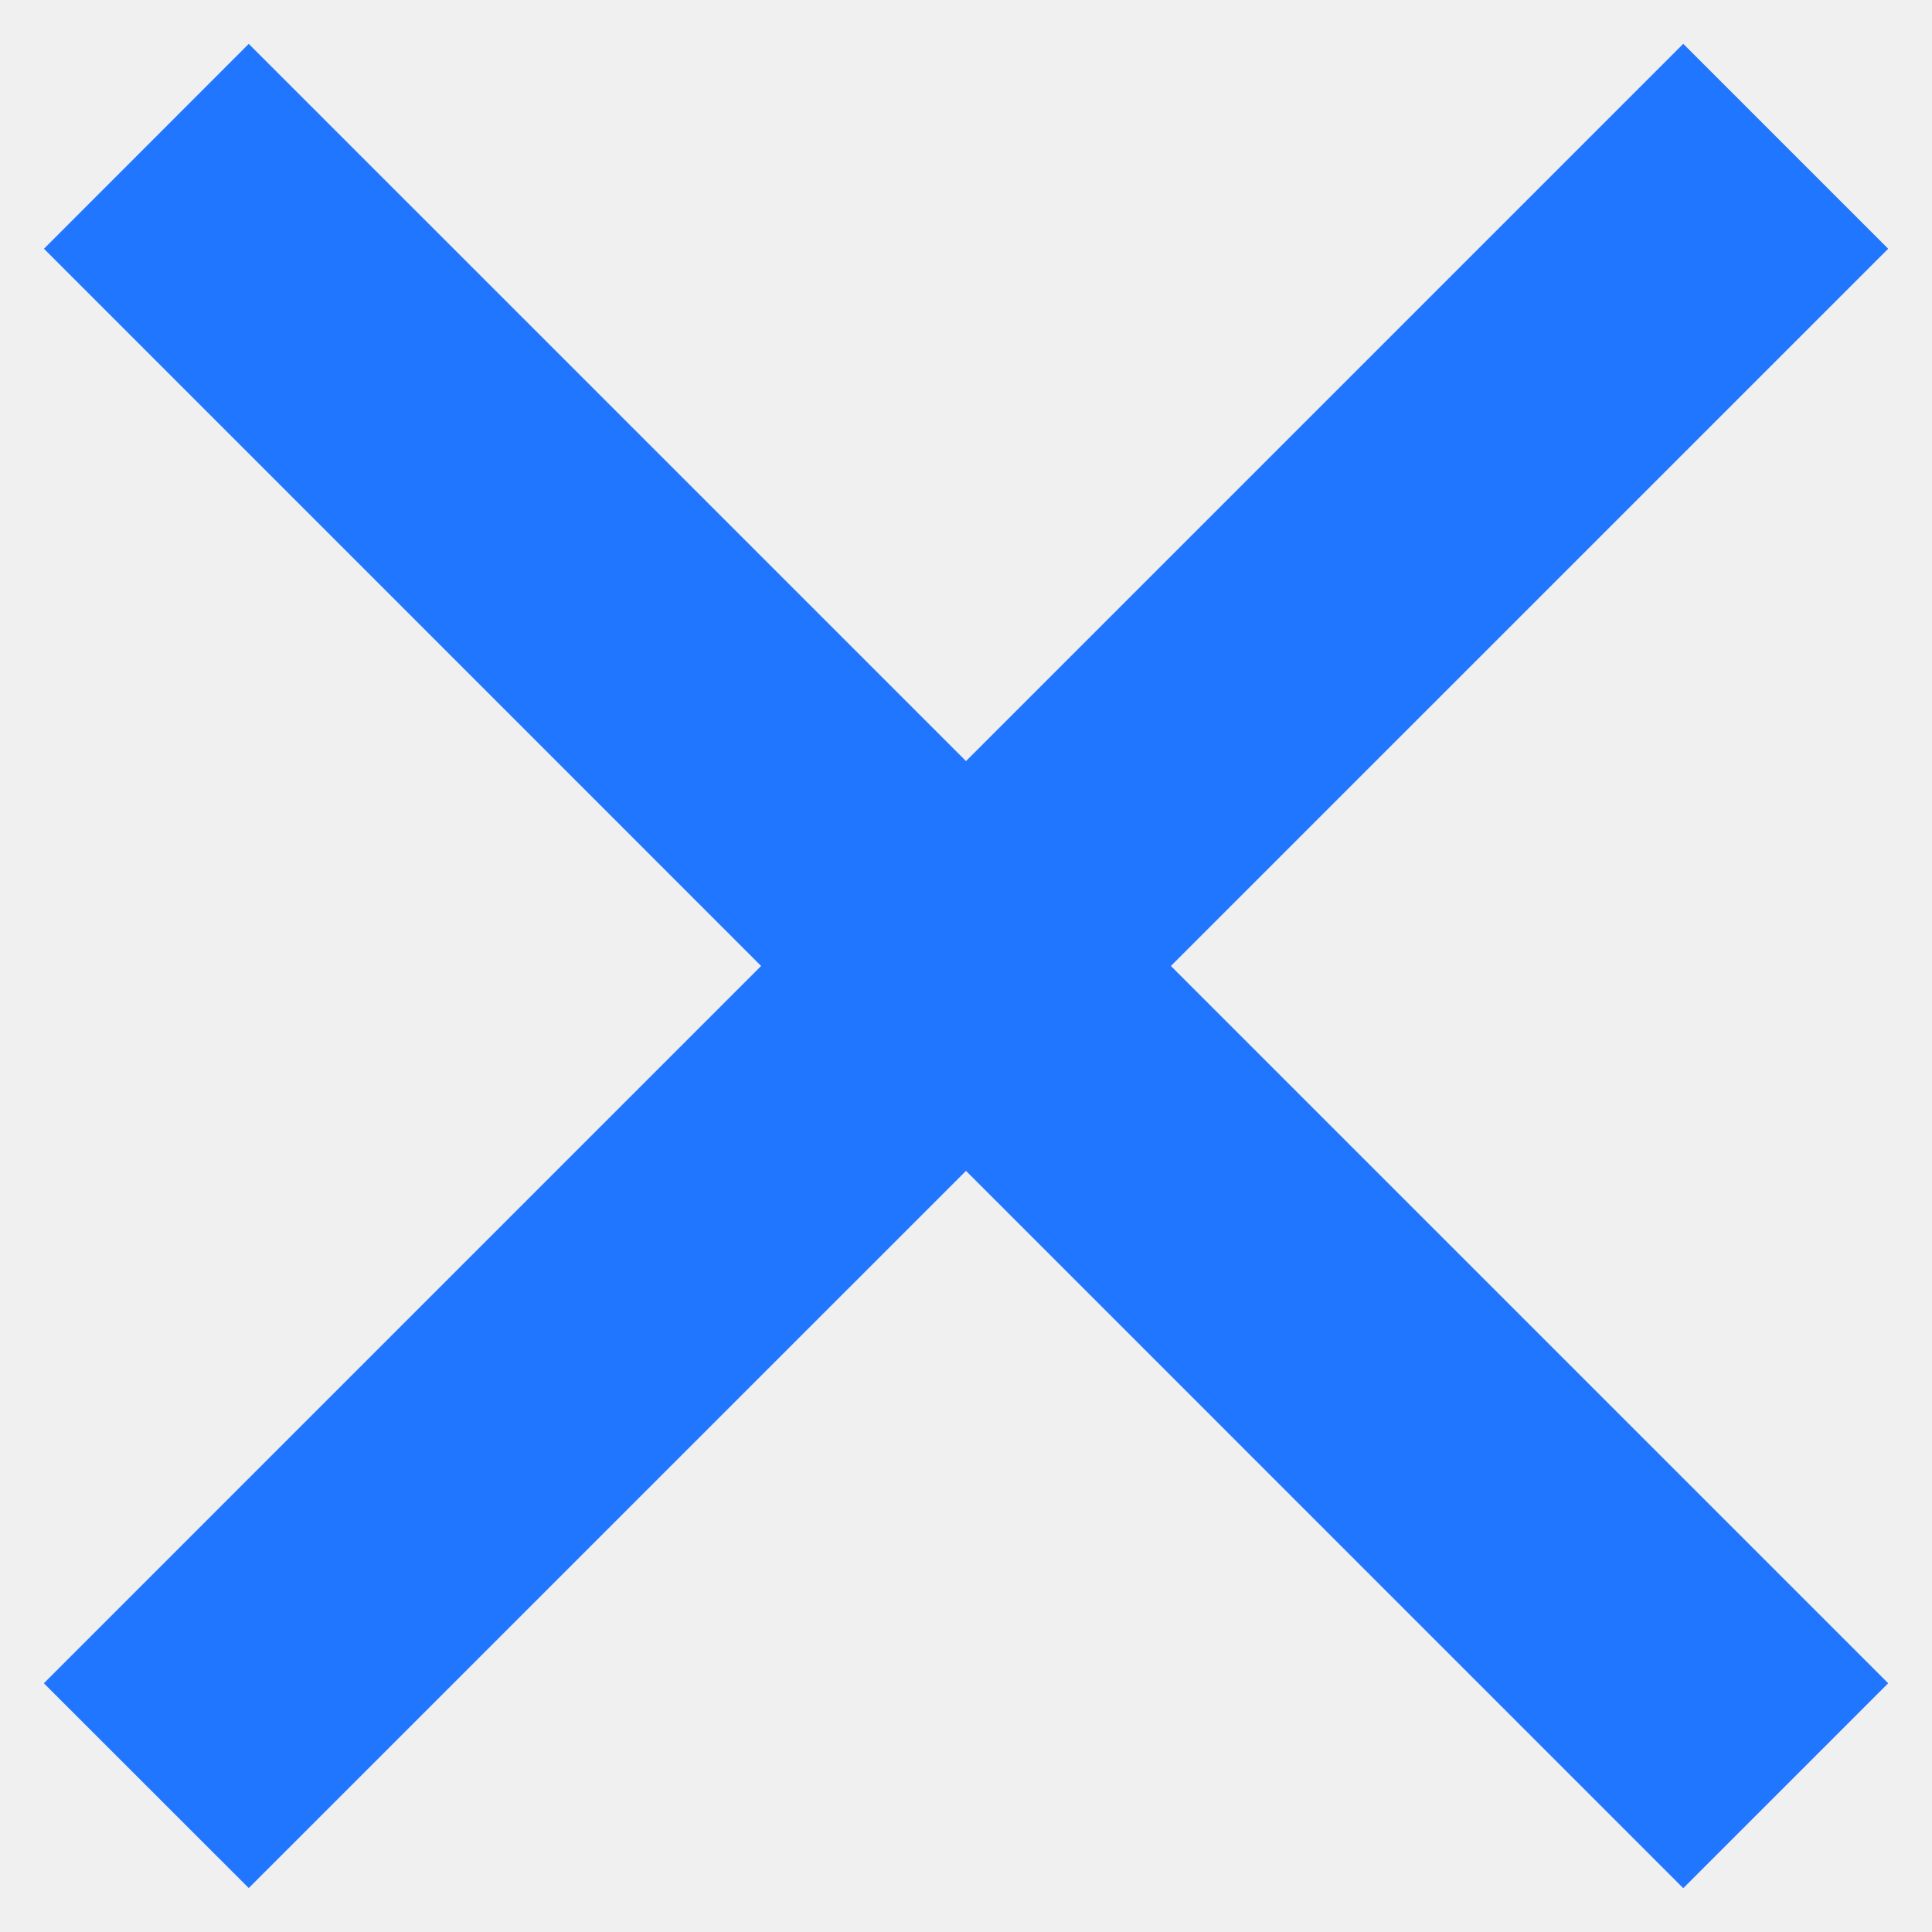
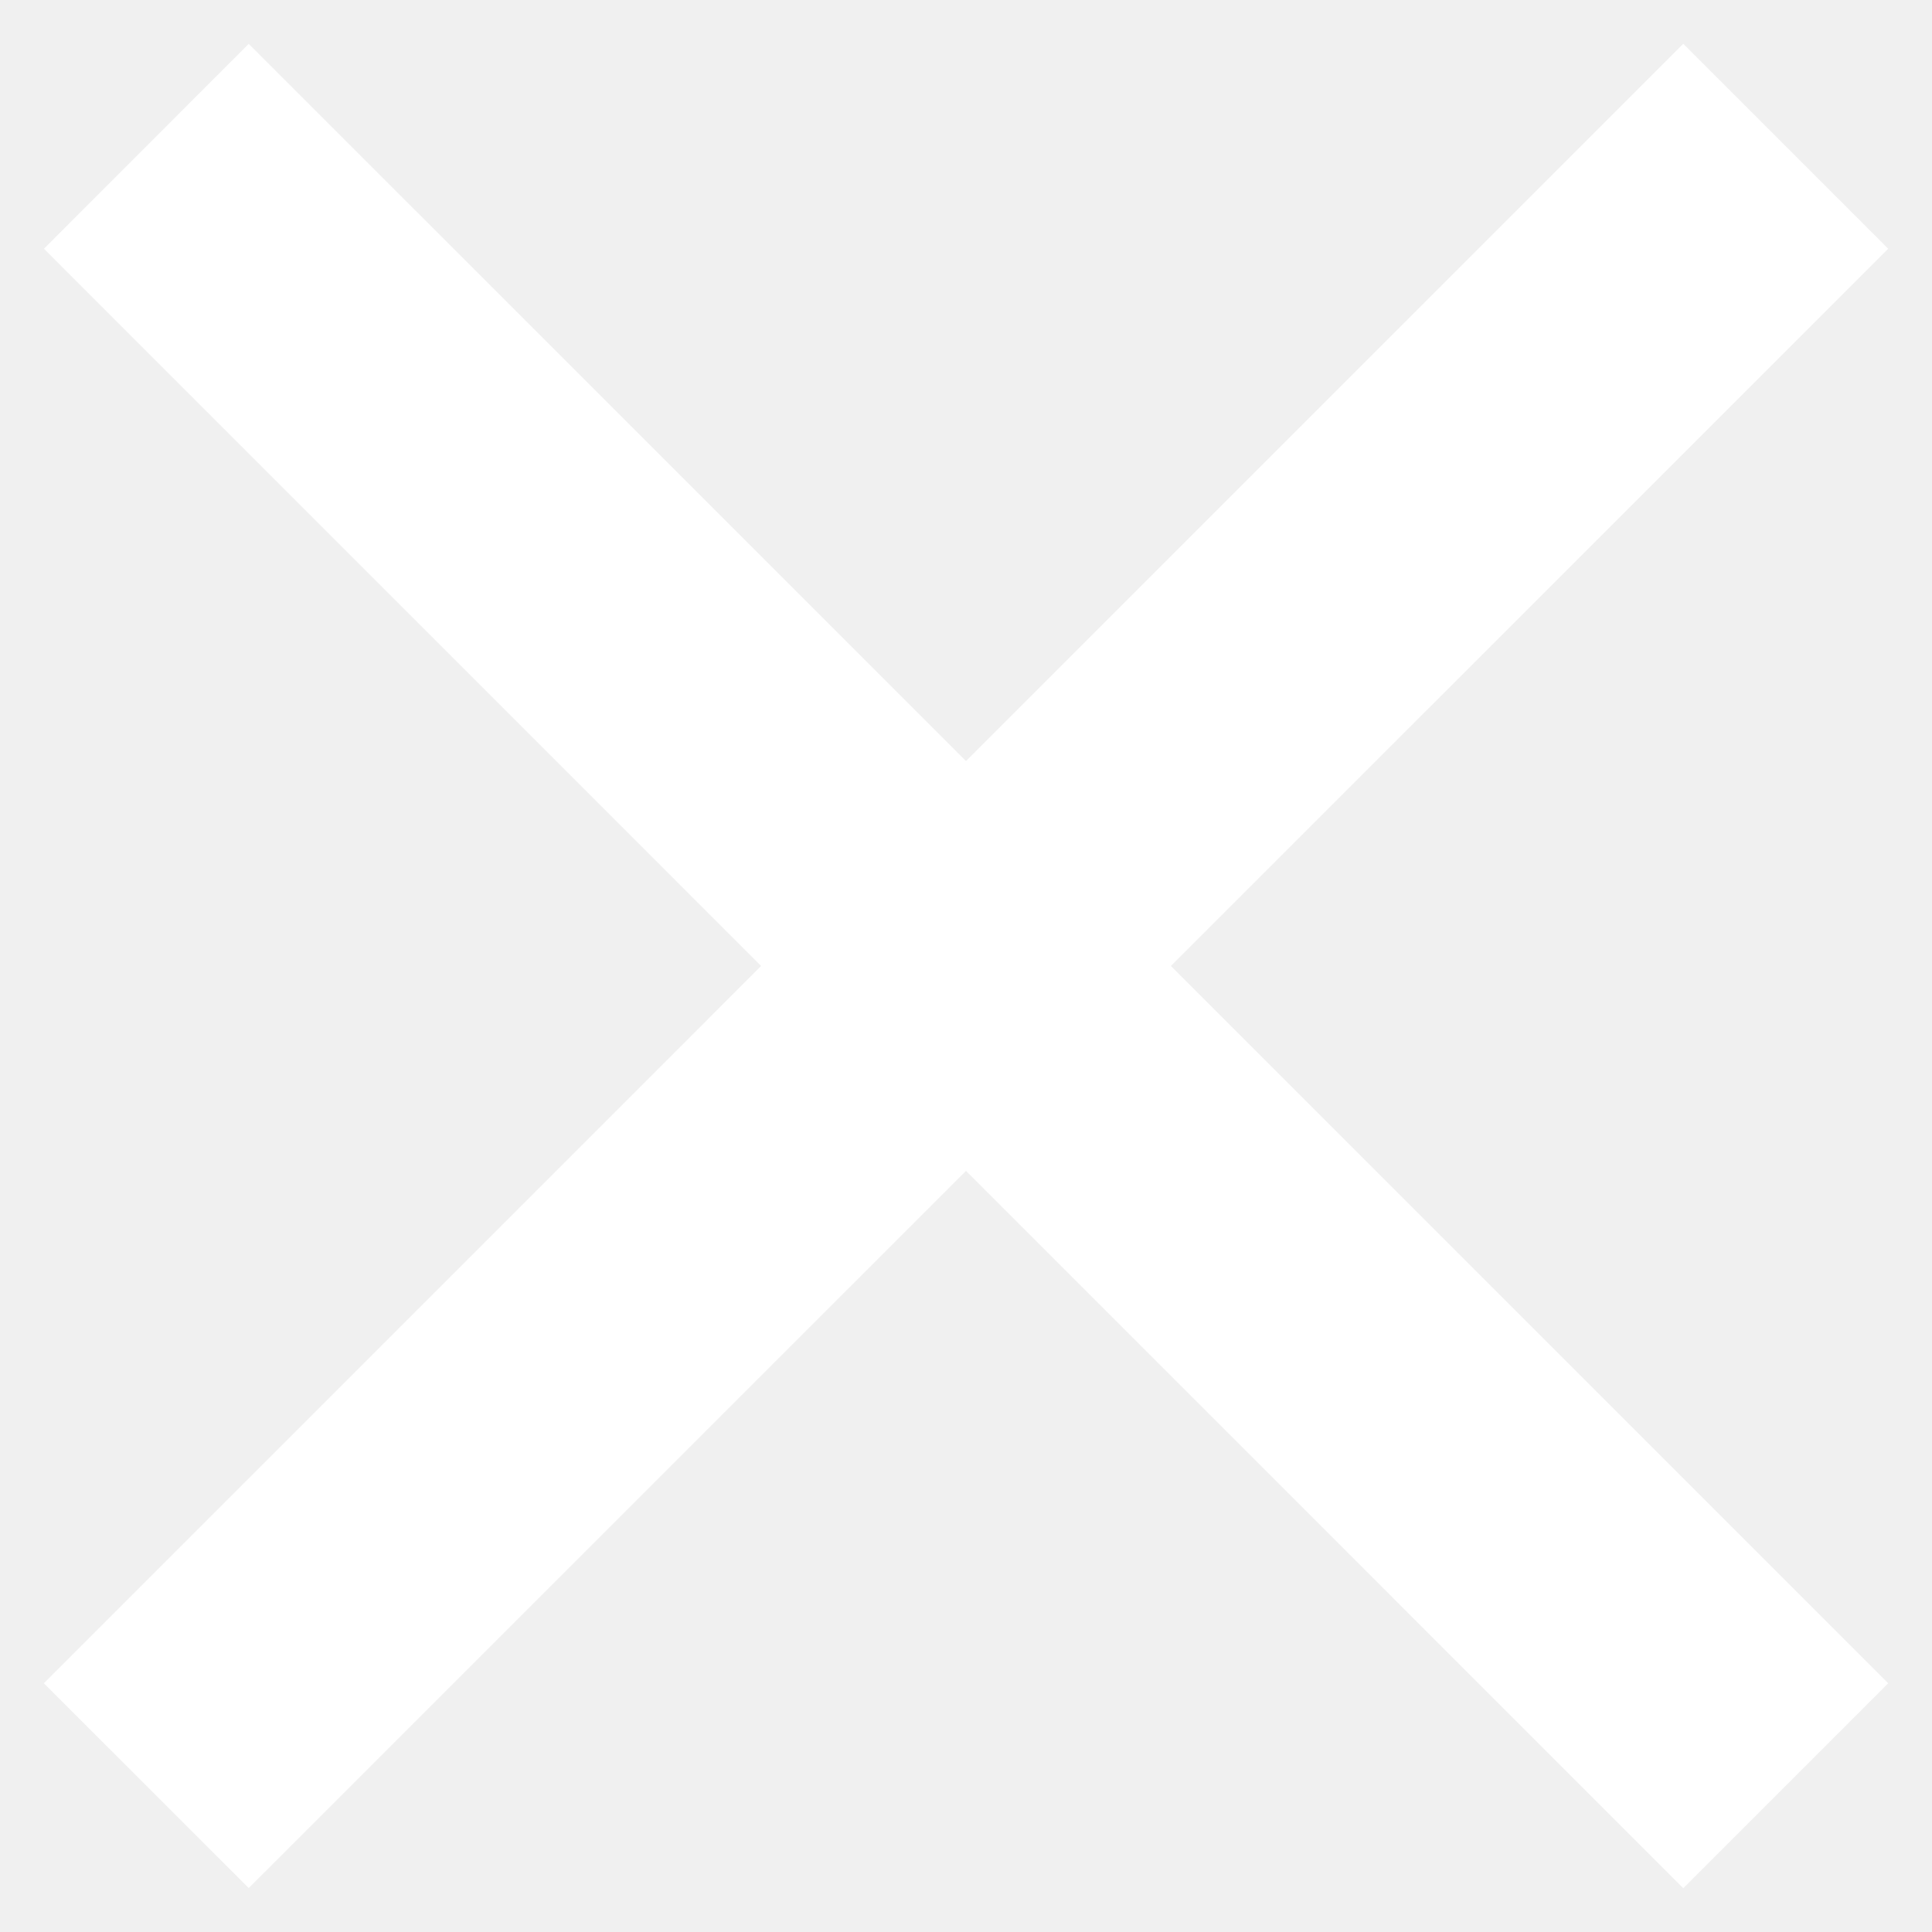
<svg xmlns="http://www.w3.org/2000/svg" width="40" height="40">
-   <g fill="#2176ff" fill-rule="evenodd">
+   <g fill="#ffffff" fill-rule="evenodd">
    <path d="M5.15.908L39.093 34.85l-4.243 4.243L.91 5.15z" />
    <path d="M.908 34.85L34.85.907l4.243 4.243L5.15 39.09z" />
  </g>
</svg>
